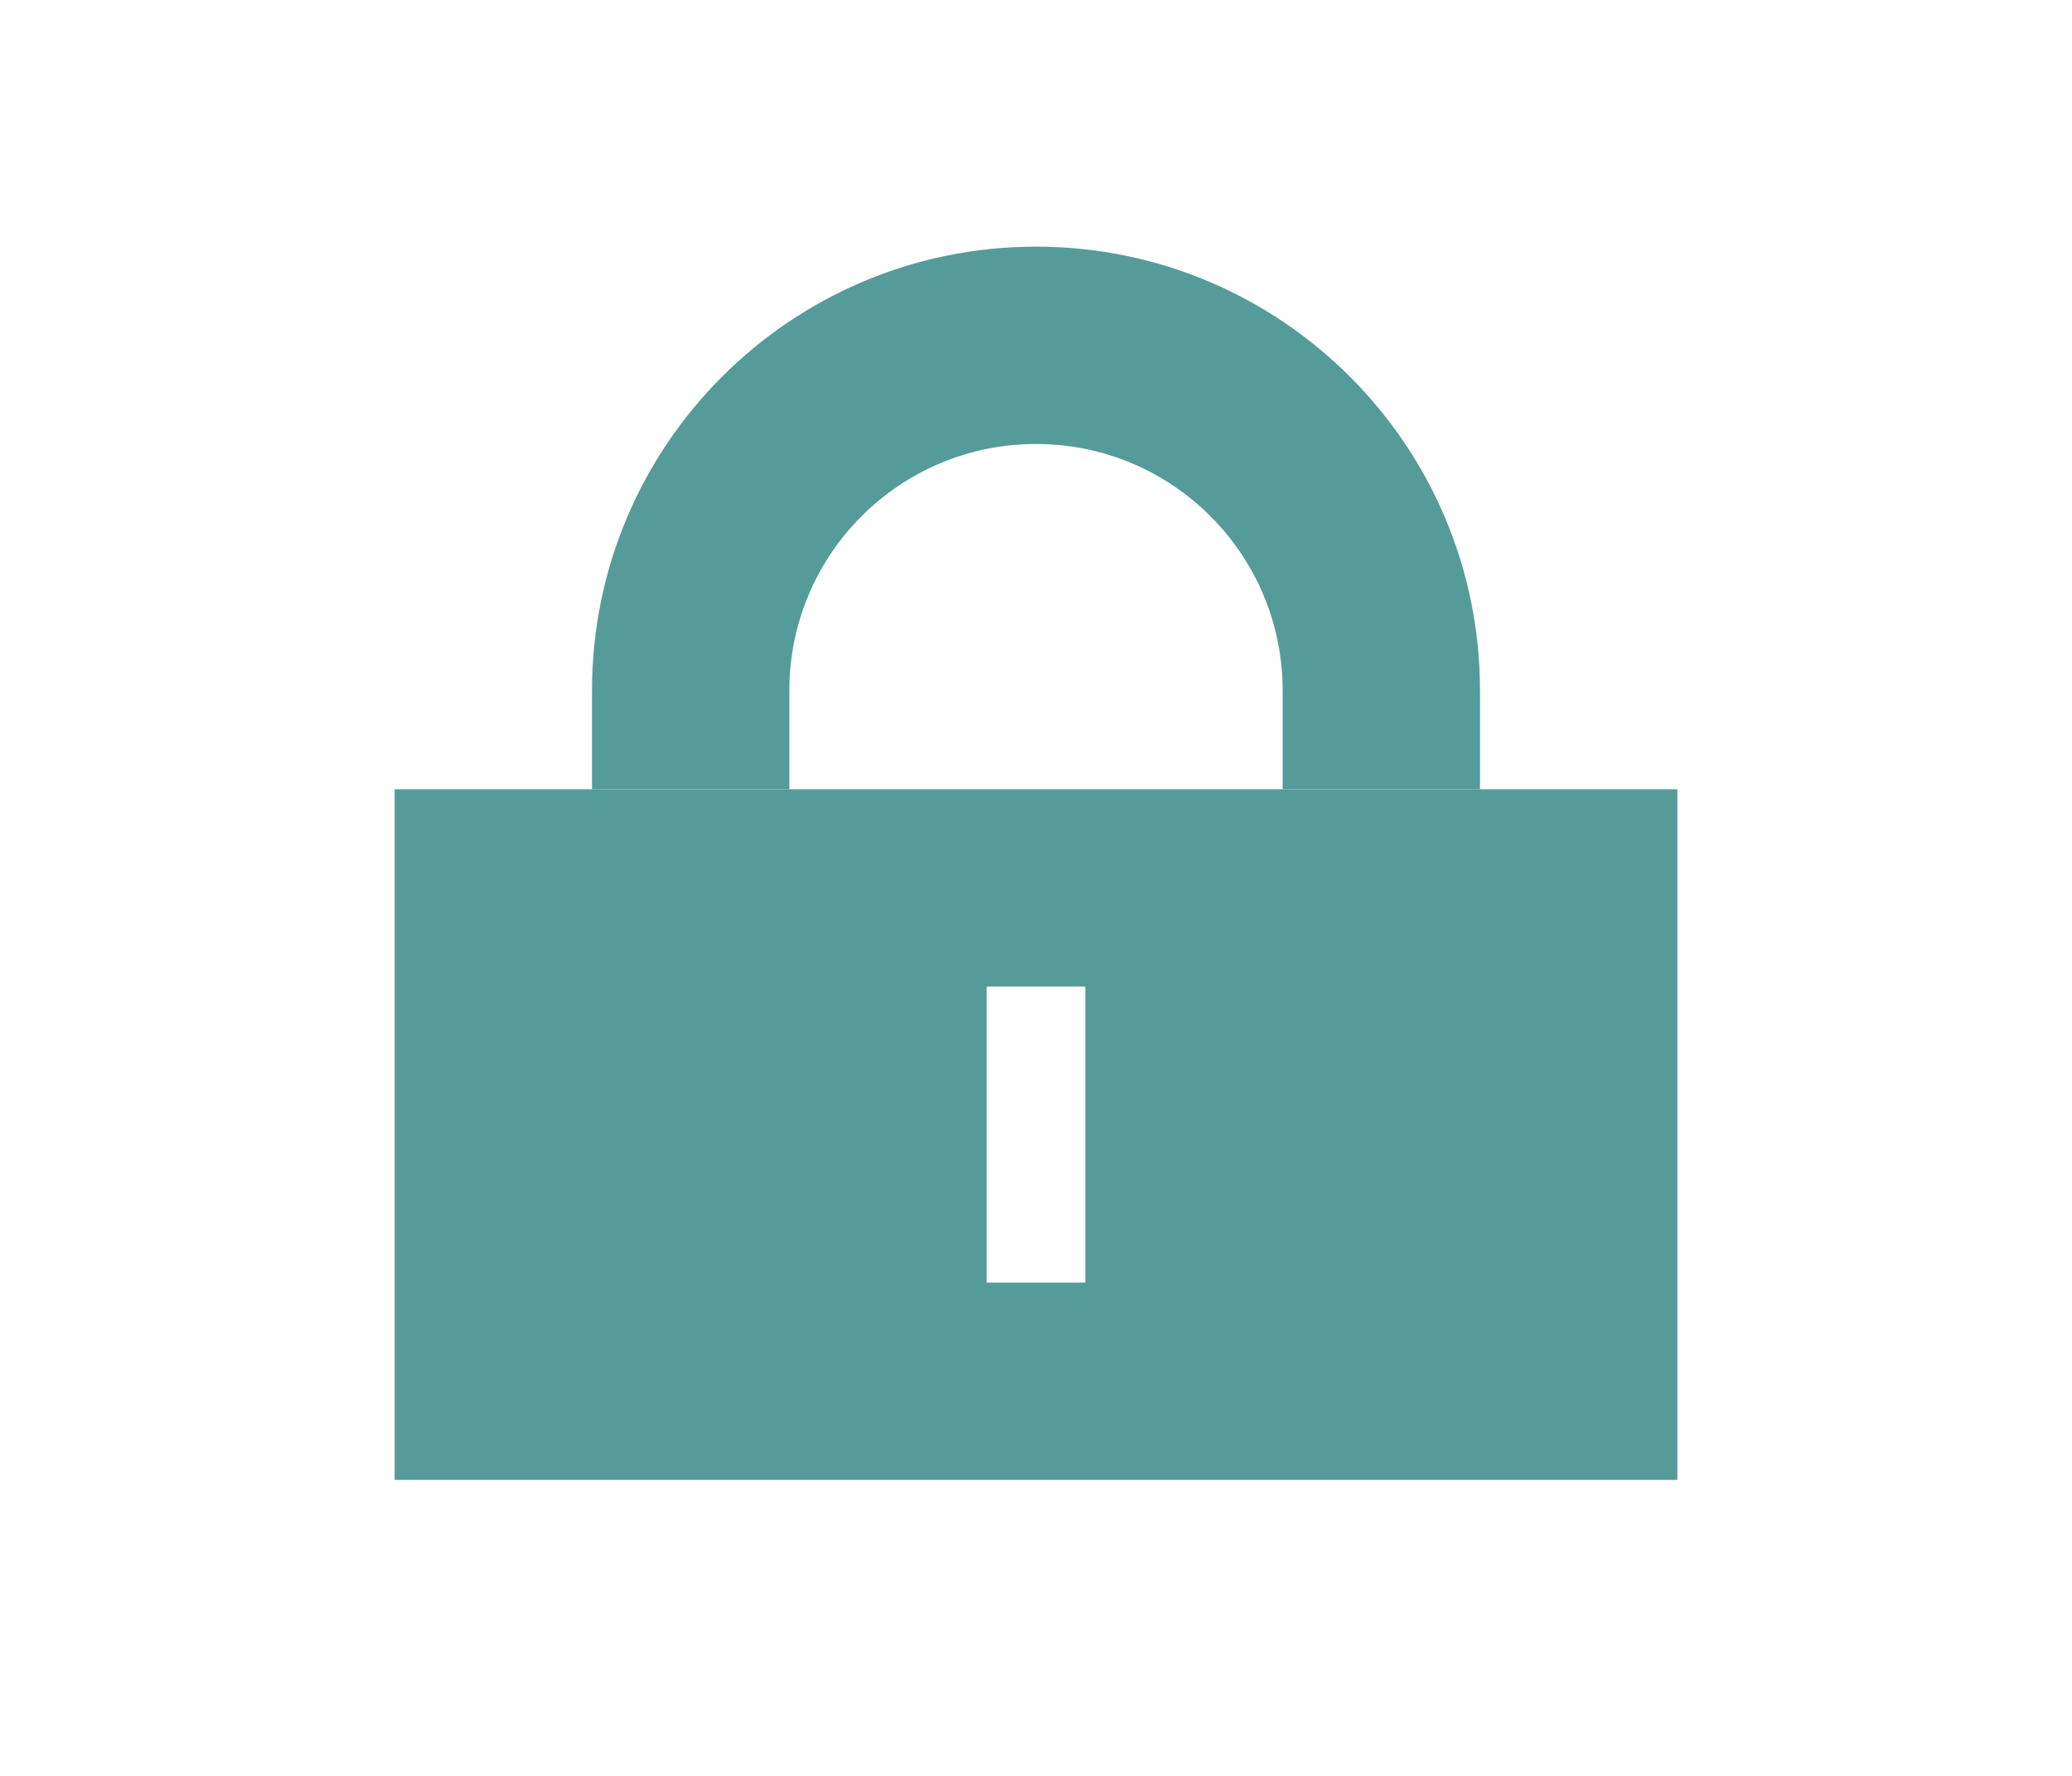
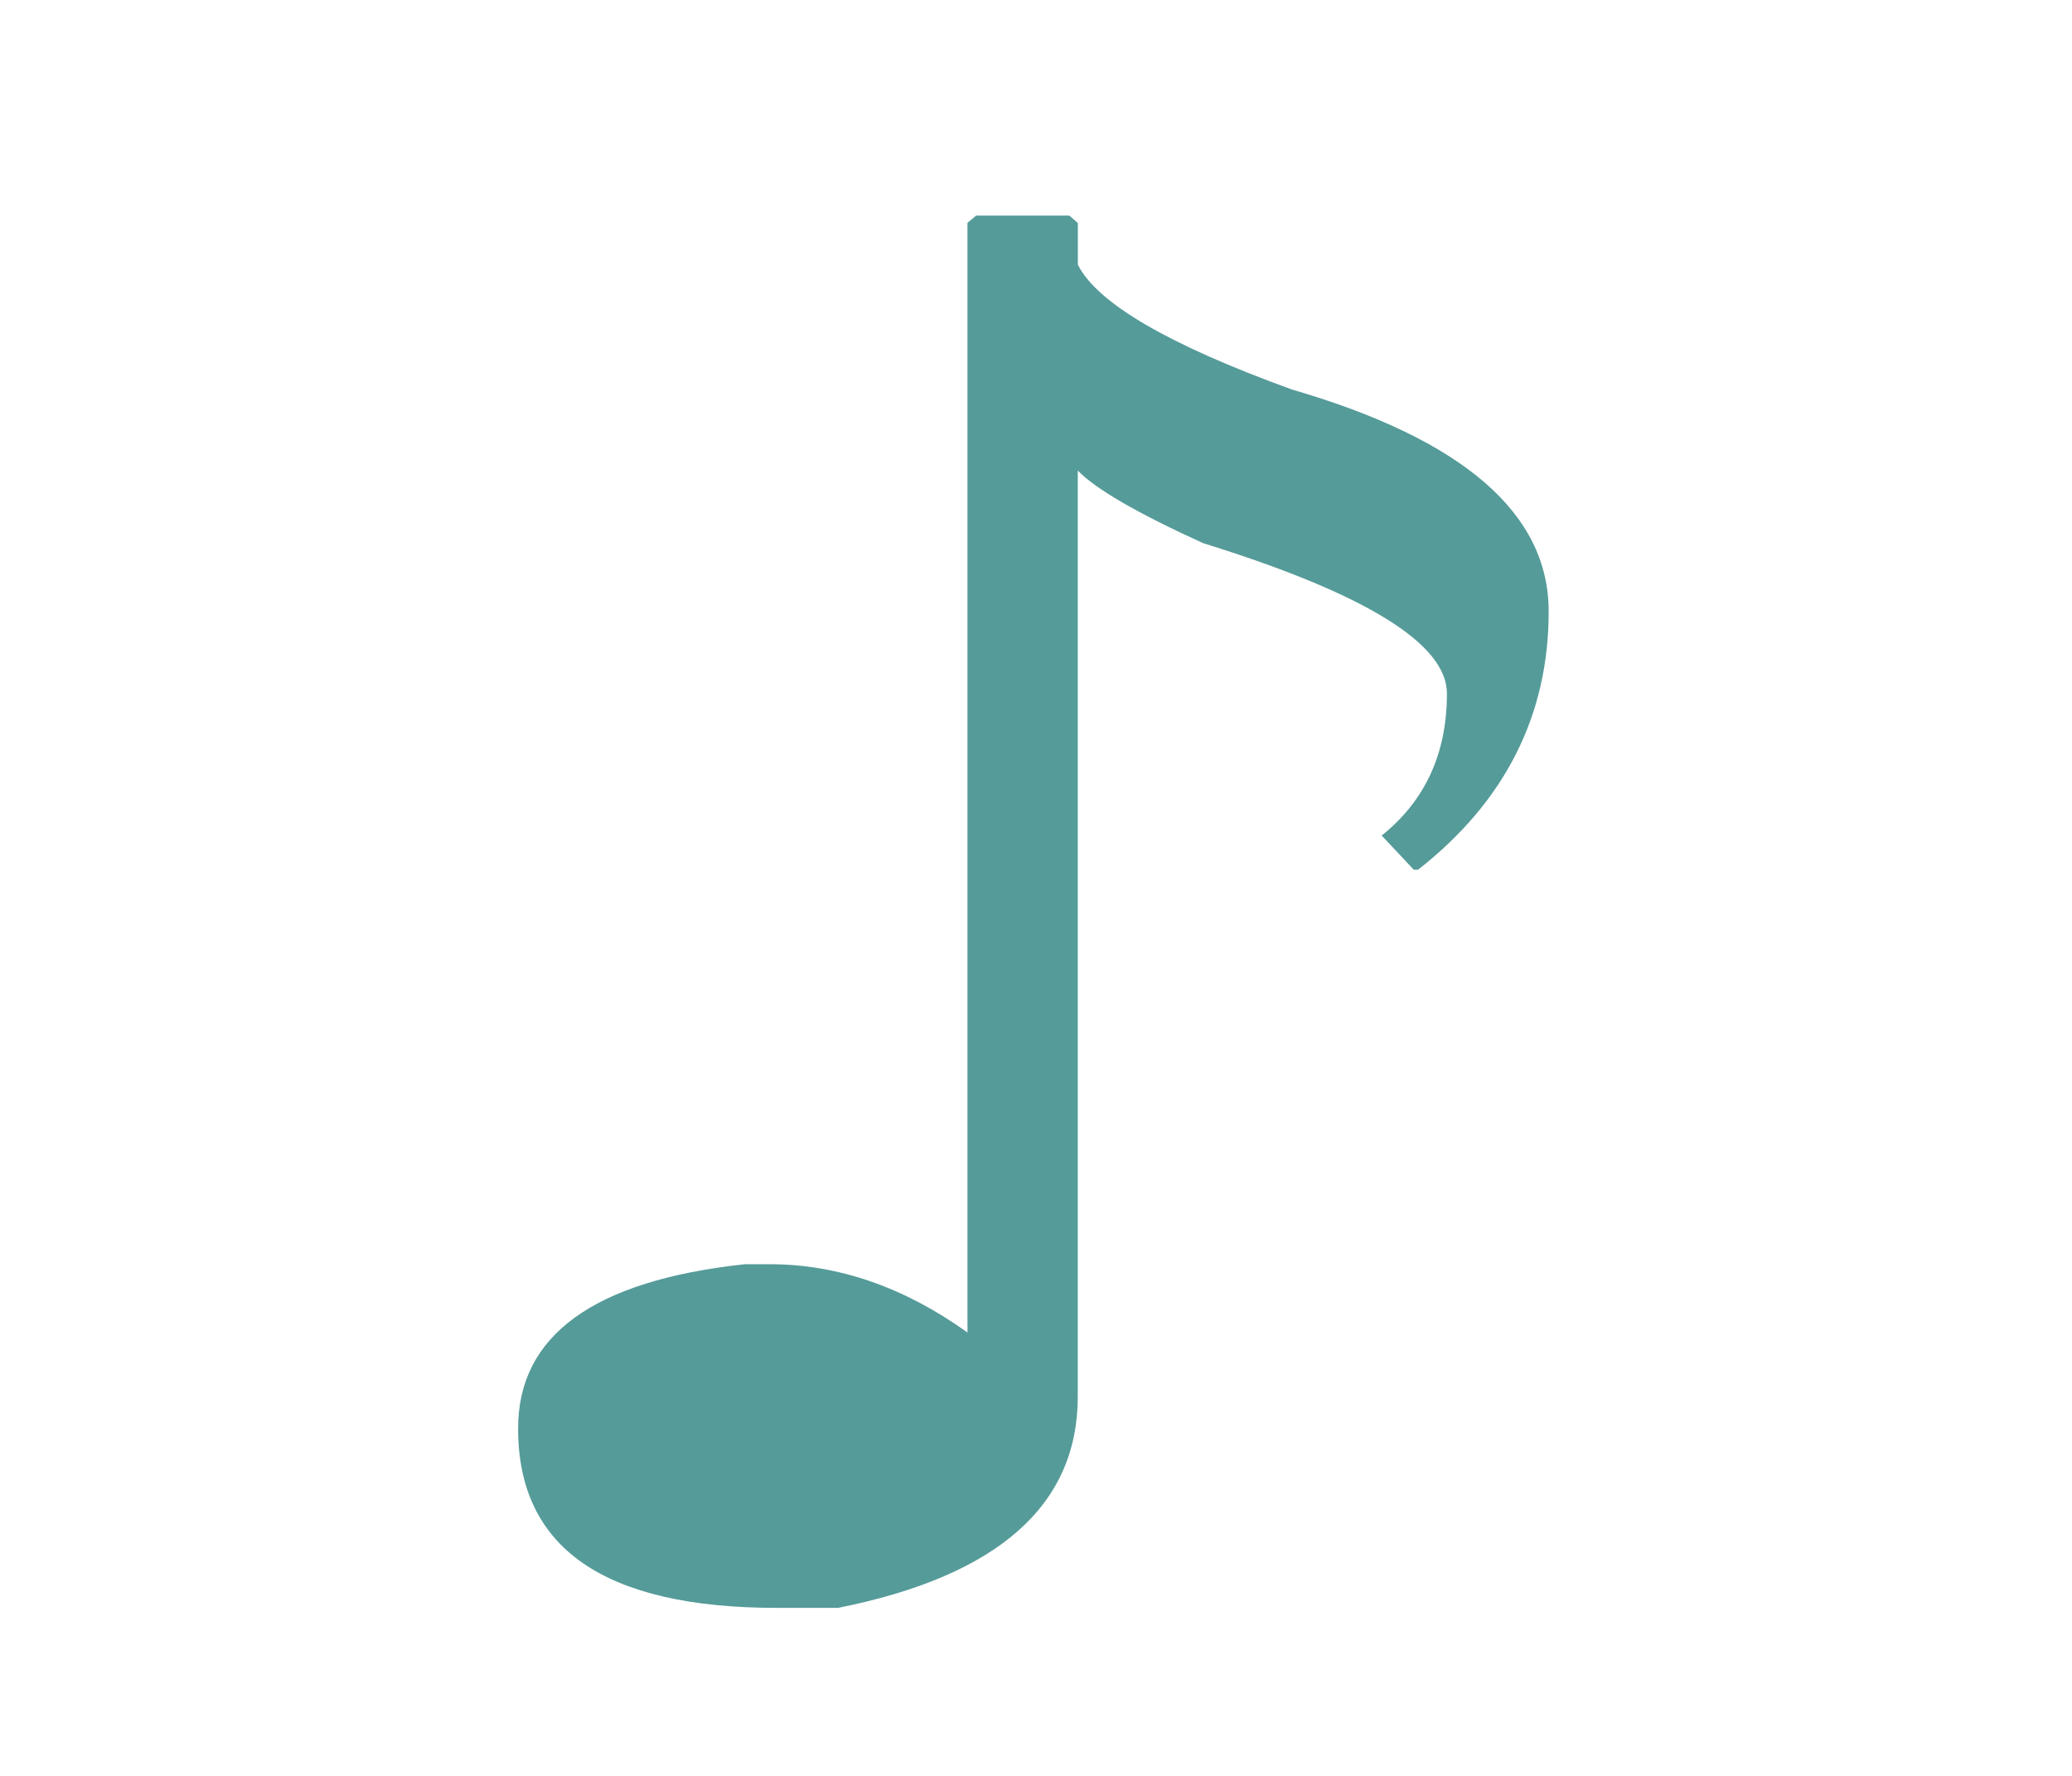
<svg xmlns="http://www.w3.org/2000/svg" width="42" height="36" version="1.1" viewBox="0 0 21 18">
-   <path d="m10 10v3h1v-3h-1zm-6-2h13v7h-13v-7z" fill="#559b99" />
-   <path d="m10.5 2.5c-2.485 0-4.5 2.015-4.5 4.5v1h2v-1c0-1.381 1.119-2.5 2.5-2.5 1.381 0 2.5 1.119 2.5 2.5v1h2v-1c0-2.485-2.015-4.5-4.5-4.5z" fill="#559b99" />
+   <g transform="matrix(.8329381 0 0 .8307785 22.07384 .7127137)" fill="#559b99" stroke-width=".931" aria-label="♪">
+     <path d="m-14.623 1.772h1.133l0.104 0.091v0.508c0.234 0.469 1.102 0.977 2.604 1.523 2.083 0.608 3.125 1.51 3.125 2.708 0 1.267-0.53 2.318-1.589 3.151h-0.052l-0.391-0.417c0.53-0.425 0.794-1.003 0.794-1.732 0-0.608-0.99-1.22-2.969-1.836-0.799-0.365-1.306-0.66-1.523-0.885v11.298c0 1.328-0.972 2.188-2.917 2.578h-0.742c-2.101 0-3.151-0.729-3.151-2.188 0-1.137 0.92-1.806 2.76-2.005h0.299c0.833 0 1.636 0.278 2.409 0.833v-13.538z" fill="#559b99" stroke-width="1.202" />
+   </g>
</svg>
